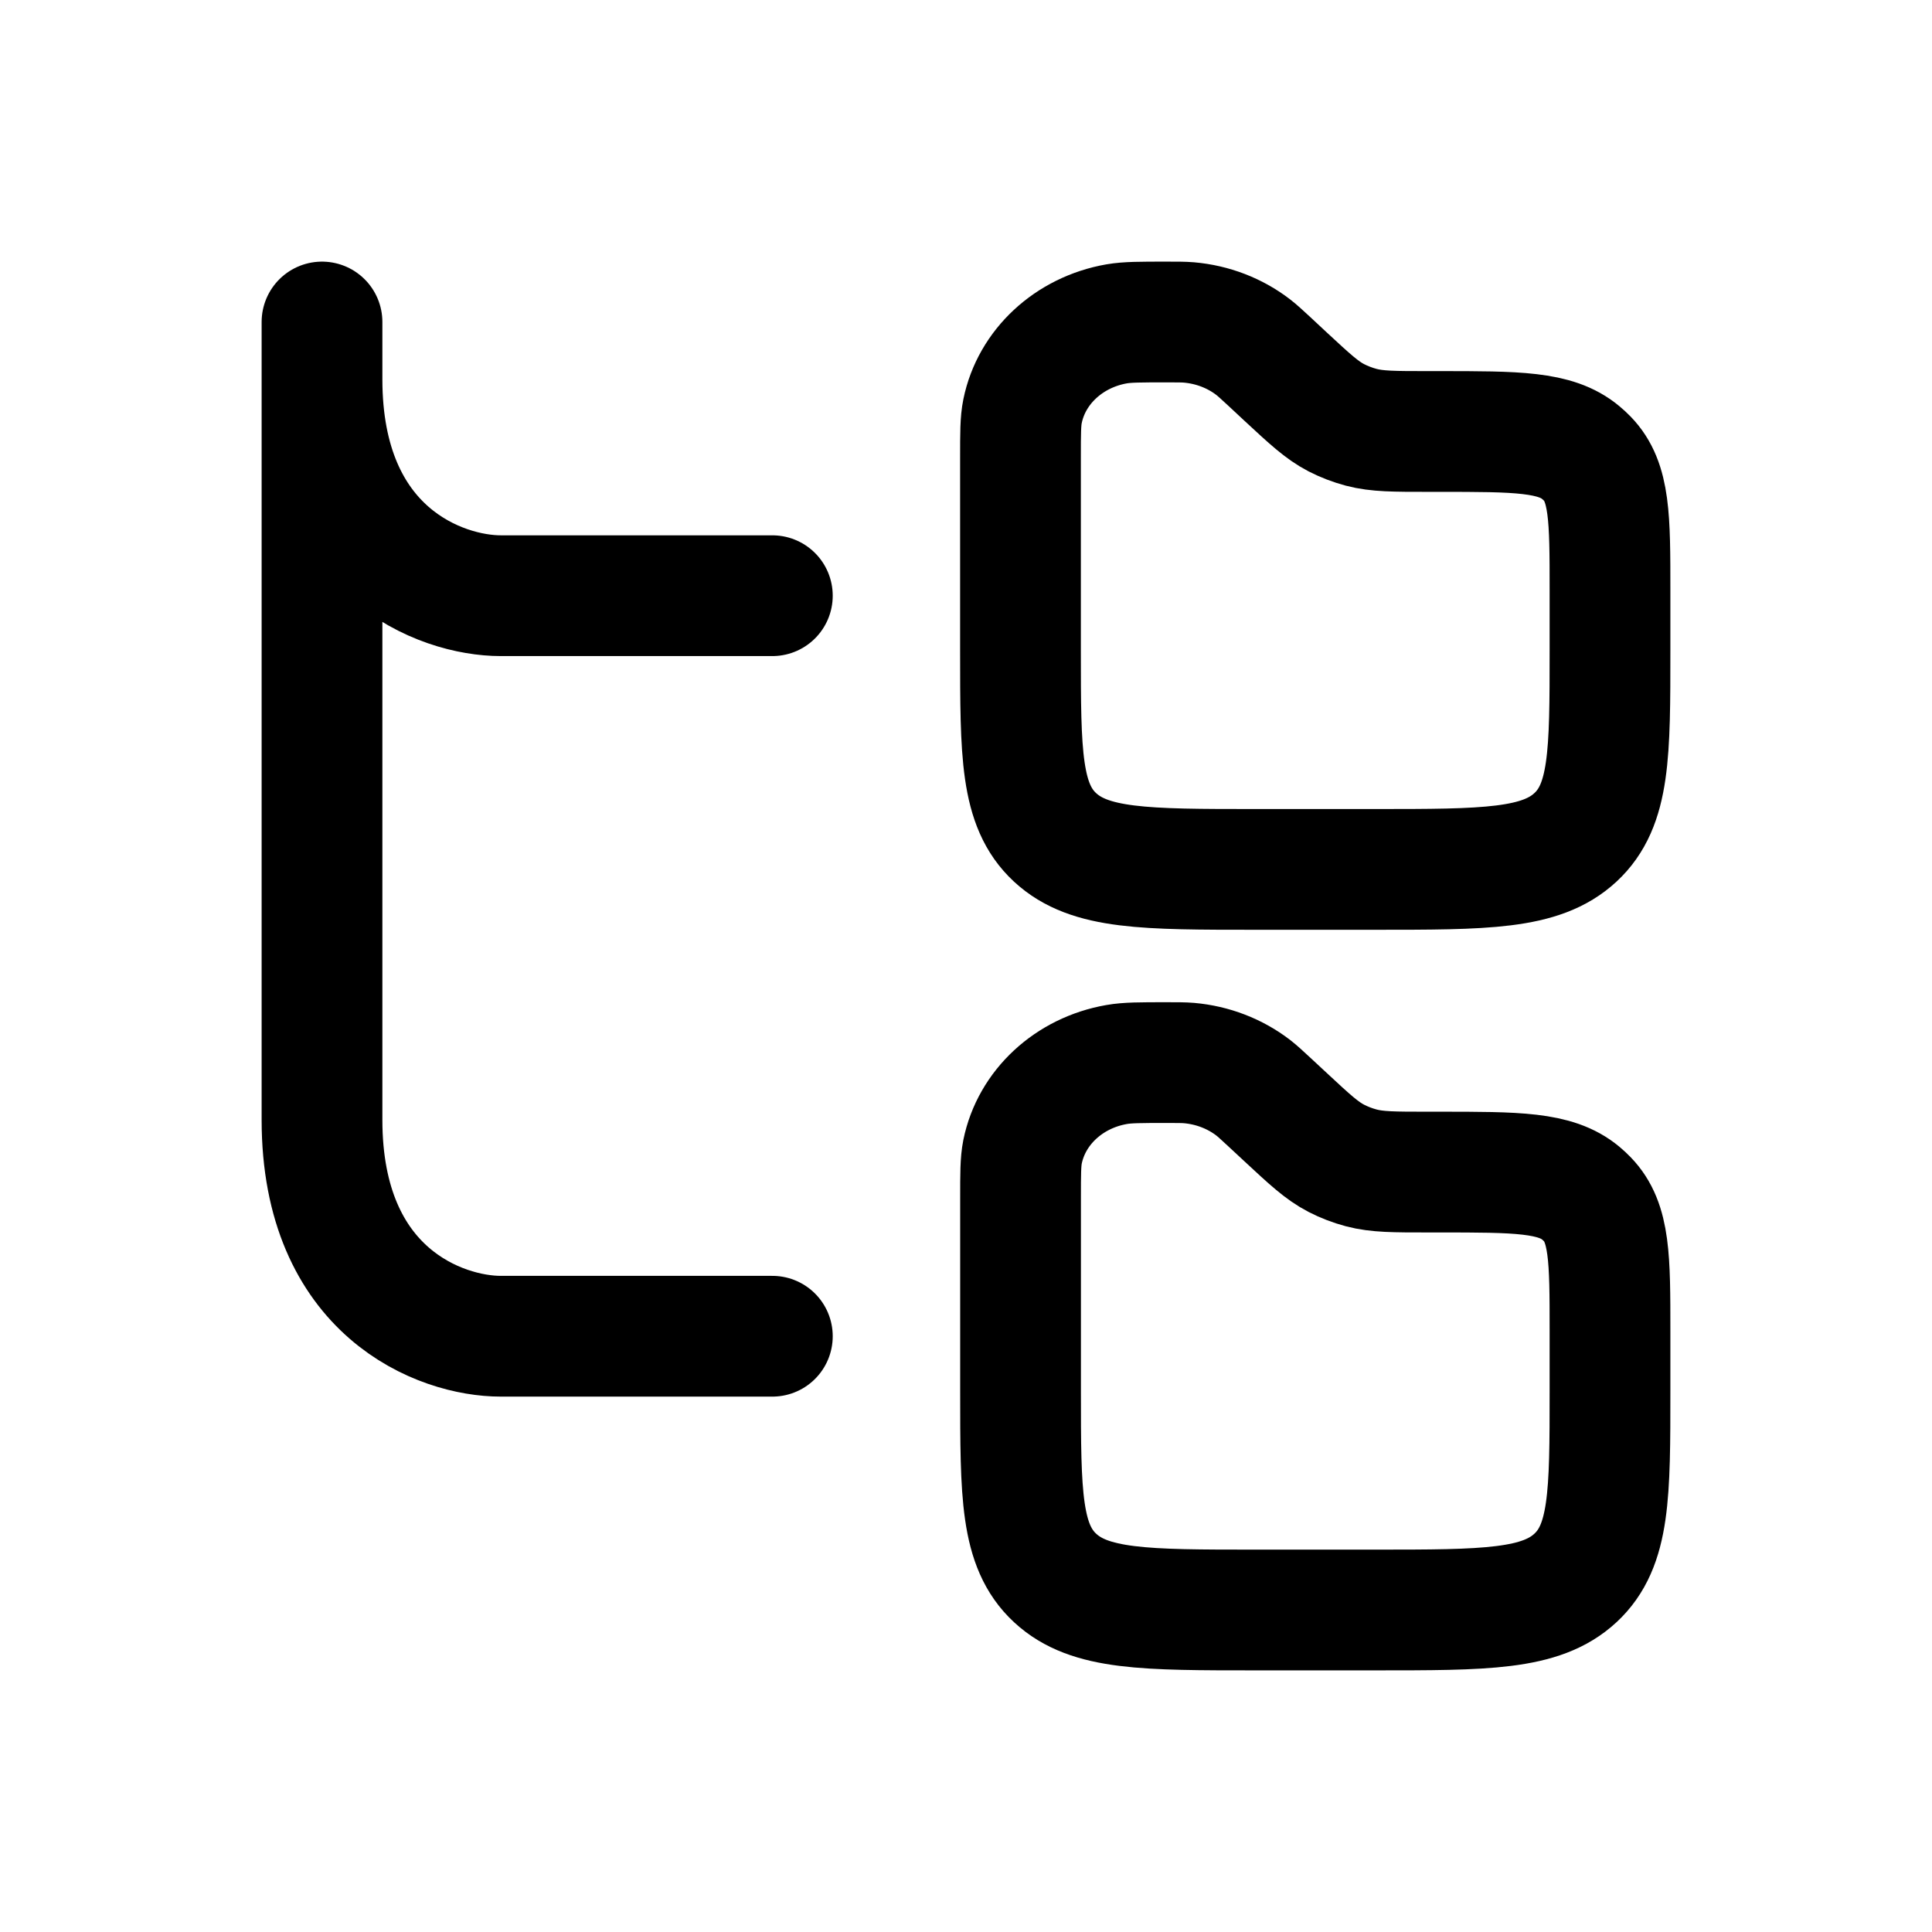
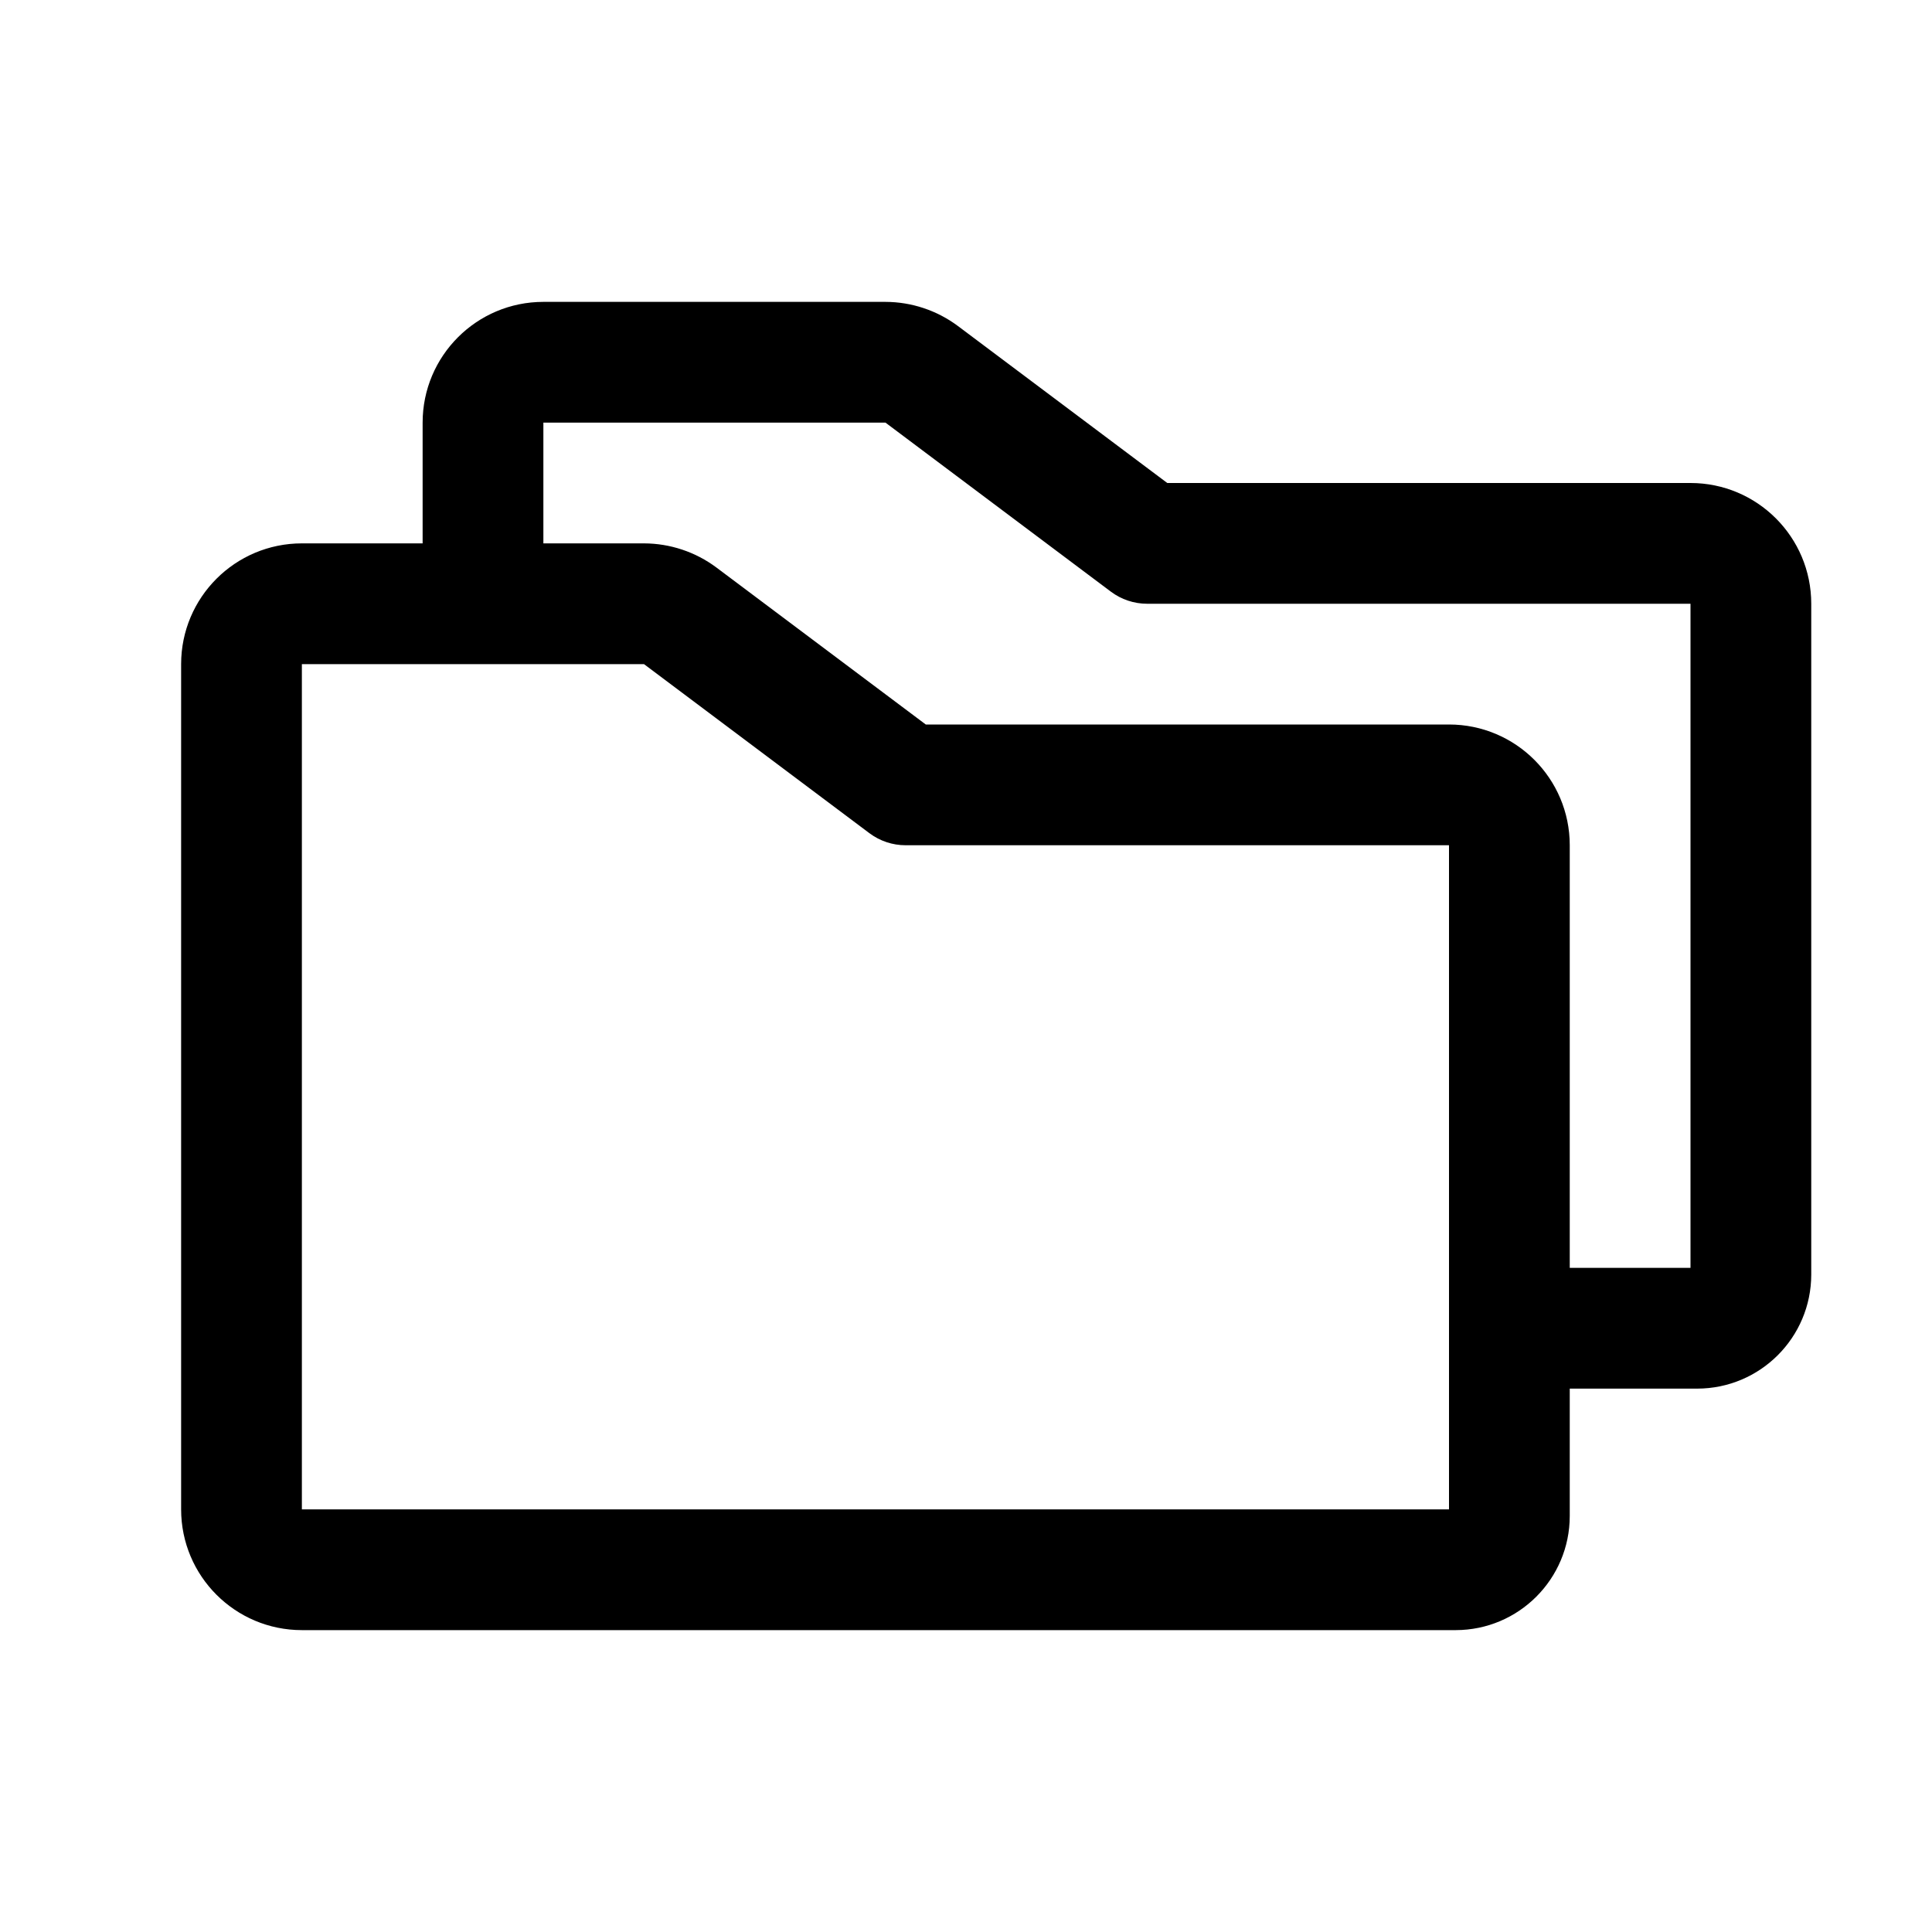
- <svg xmlns="http://www.w3.org/2000/svg" viewBox="0 0 24 24" fill="none" stroke="currentColor" stroke-linecap="round" stroke-linejoin="round">
-   <g transform="translate(12 12) scale(.8) translate(-12 -12)" stroke-width="1.875">
-     <path d="M12.846 4.104C12.846 3.729 12.846 3.541 12.878 3.385C13.018 2.697 13.597 2.159 14.338 2.029C14.506 2 14.708 2 15.112 2C15.289 2 15.377 2 15.462 2.007C15.829 2.039 16.177 2.173 16.46 2.391C16.526 2.442 16.588 2.5 16.714 2.616L16.965 2.85C17.339 3.197 17.526 3.37 17.749 3.486C17.872 3.549 18.002 3.599 18.137 3.635C18.383 3.7 18.647 3.7 19.175 3.7H19.346C20.551 3.7 21.154 3.7 21.545 4.027C21.581 4.057 21.616 4.089 21.648 4.122C22 4.486 22 5.045 22 6.164V7.1C22 8.703 22 9.504 21.464 10.002C20.928 10.5 20.065 10.5 18.338 10.5H16.508C14.782 10.5 13.919 10.5 13.382 10.002C12.846 9.504 12.846 8.703 12.846 7.1V4.104Z" />
-     <path d="M12.847 15.604C12.847 15.229 12.847 15.041 12.878 14.885C13.018 14.197 13.597 13.659 14.338 13.53C14.506 13.5 14.708 13.5 15.112 13.5C15.289 13.5 15.378 13.5 15.463 13.507C15.829 13.539 16.177 13.673 16.461 13.891C16.526 13.942 16.589 14 16.714 14.116L16.966 14.35C17.339 14.697 17.526 14.87 17.75 14.986C17.872 15.049 18.003 15.099 18.138 15.135C18.384 15.2 18.648 15.2 19.176 15.2H19.347C20.552 15.2 21.154 15.2 21.546 15.527C21.582 15.557 21.616 15.589 21.648 15.622C22 15.986 22 16.545 22 17.664V18.6C22 20.203 22 21.004 21.464 21.502C20.928 22 20.065 22 18.339 22H16.508C14.782 22 13.919 22 13.383 21.502C12.847 21.004 12.847 20.203 12.847 18.6V15.604Z" />
-     <path d="M2 2L2 14.389C2 17.077 3.851 17.749 4.776 17.749H8.993M8.993 6.25H4.776C3.851 6.25 2 5.578 2 2.89" />
-   </g>
+ <svg xmlns="http://www.w3.org/2000/svg" viewBox="0 0 256 256" fill="currentColor">
+   <path d="M224,64H154.67L126.93,43.2a16.12,16.12,0,0,0-9.6-3.2H72A16,16,0,0,0,56,56V72H40A16,16,0,0,0,24,88V200a16,16,0,0,0,16,16H192.89A15.13,15.13,0,0,0,208,200.89V184h16.89A15.13,15.13,0,0,0,240,168.89V80A16,16,0,0,0,224,64ZM192,200H40V88H85.33l29.87,22.4A8,8,0,0,0,120,112h72Zm32-32H208V112a16,16,0,0,0-16-16H122.67L94.93,75.2a16.12,16.12,0,0,0-9.6-3.2H72V56h45.33L147.2,78.4A8,8,0,0,0,152,80h72Z" />
</svg>
